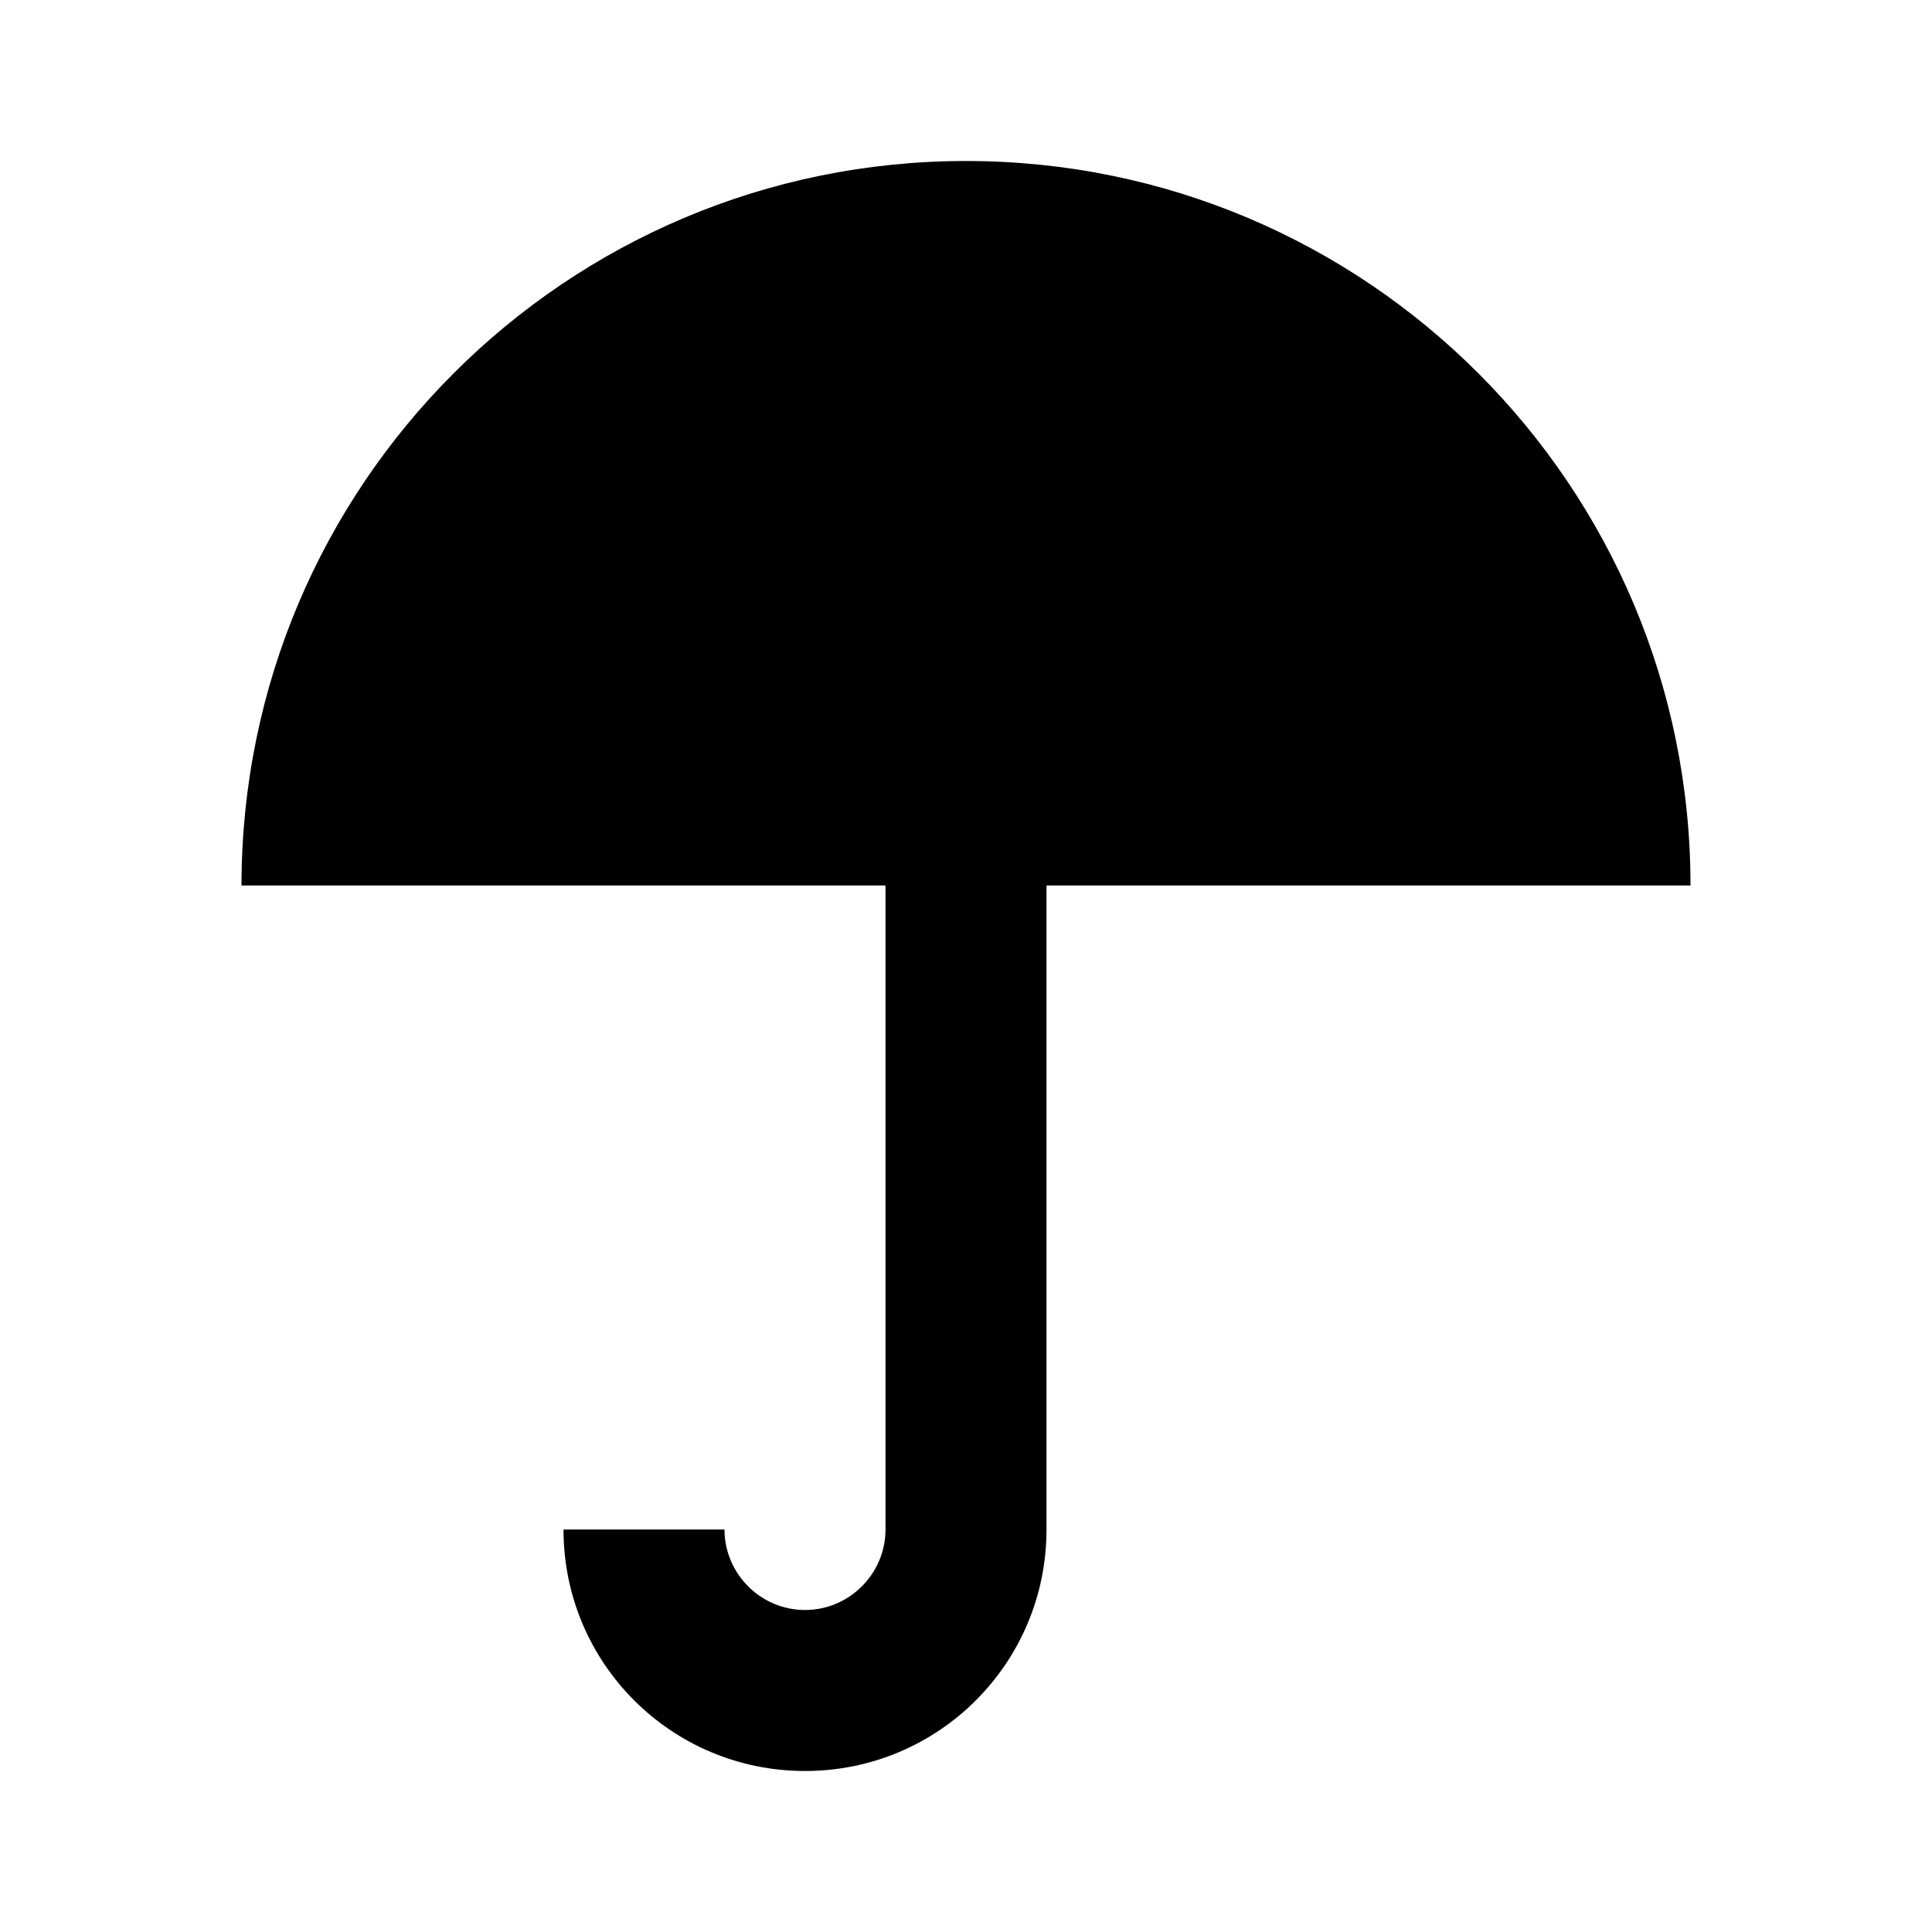
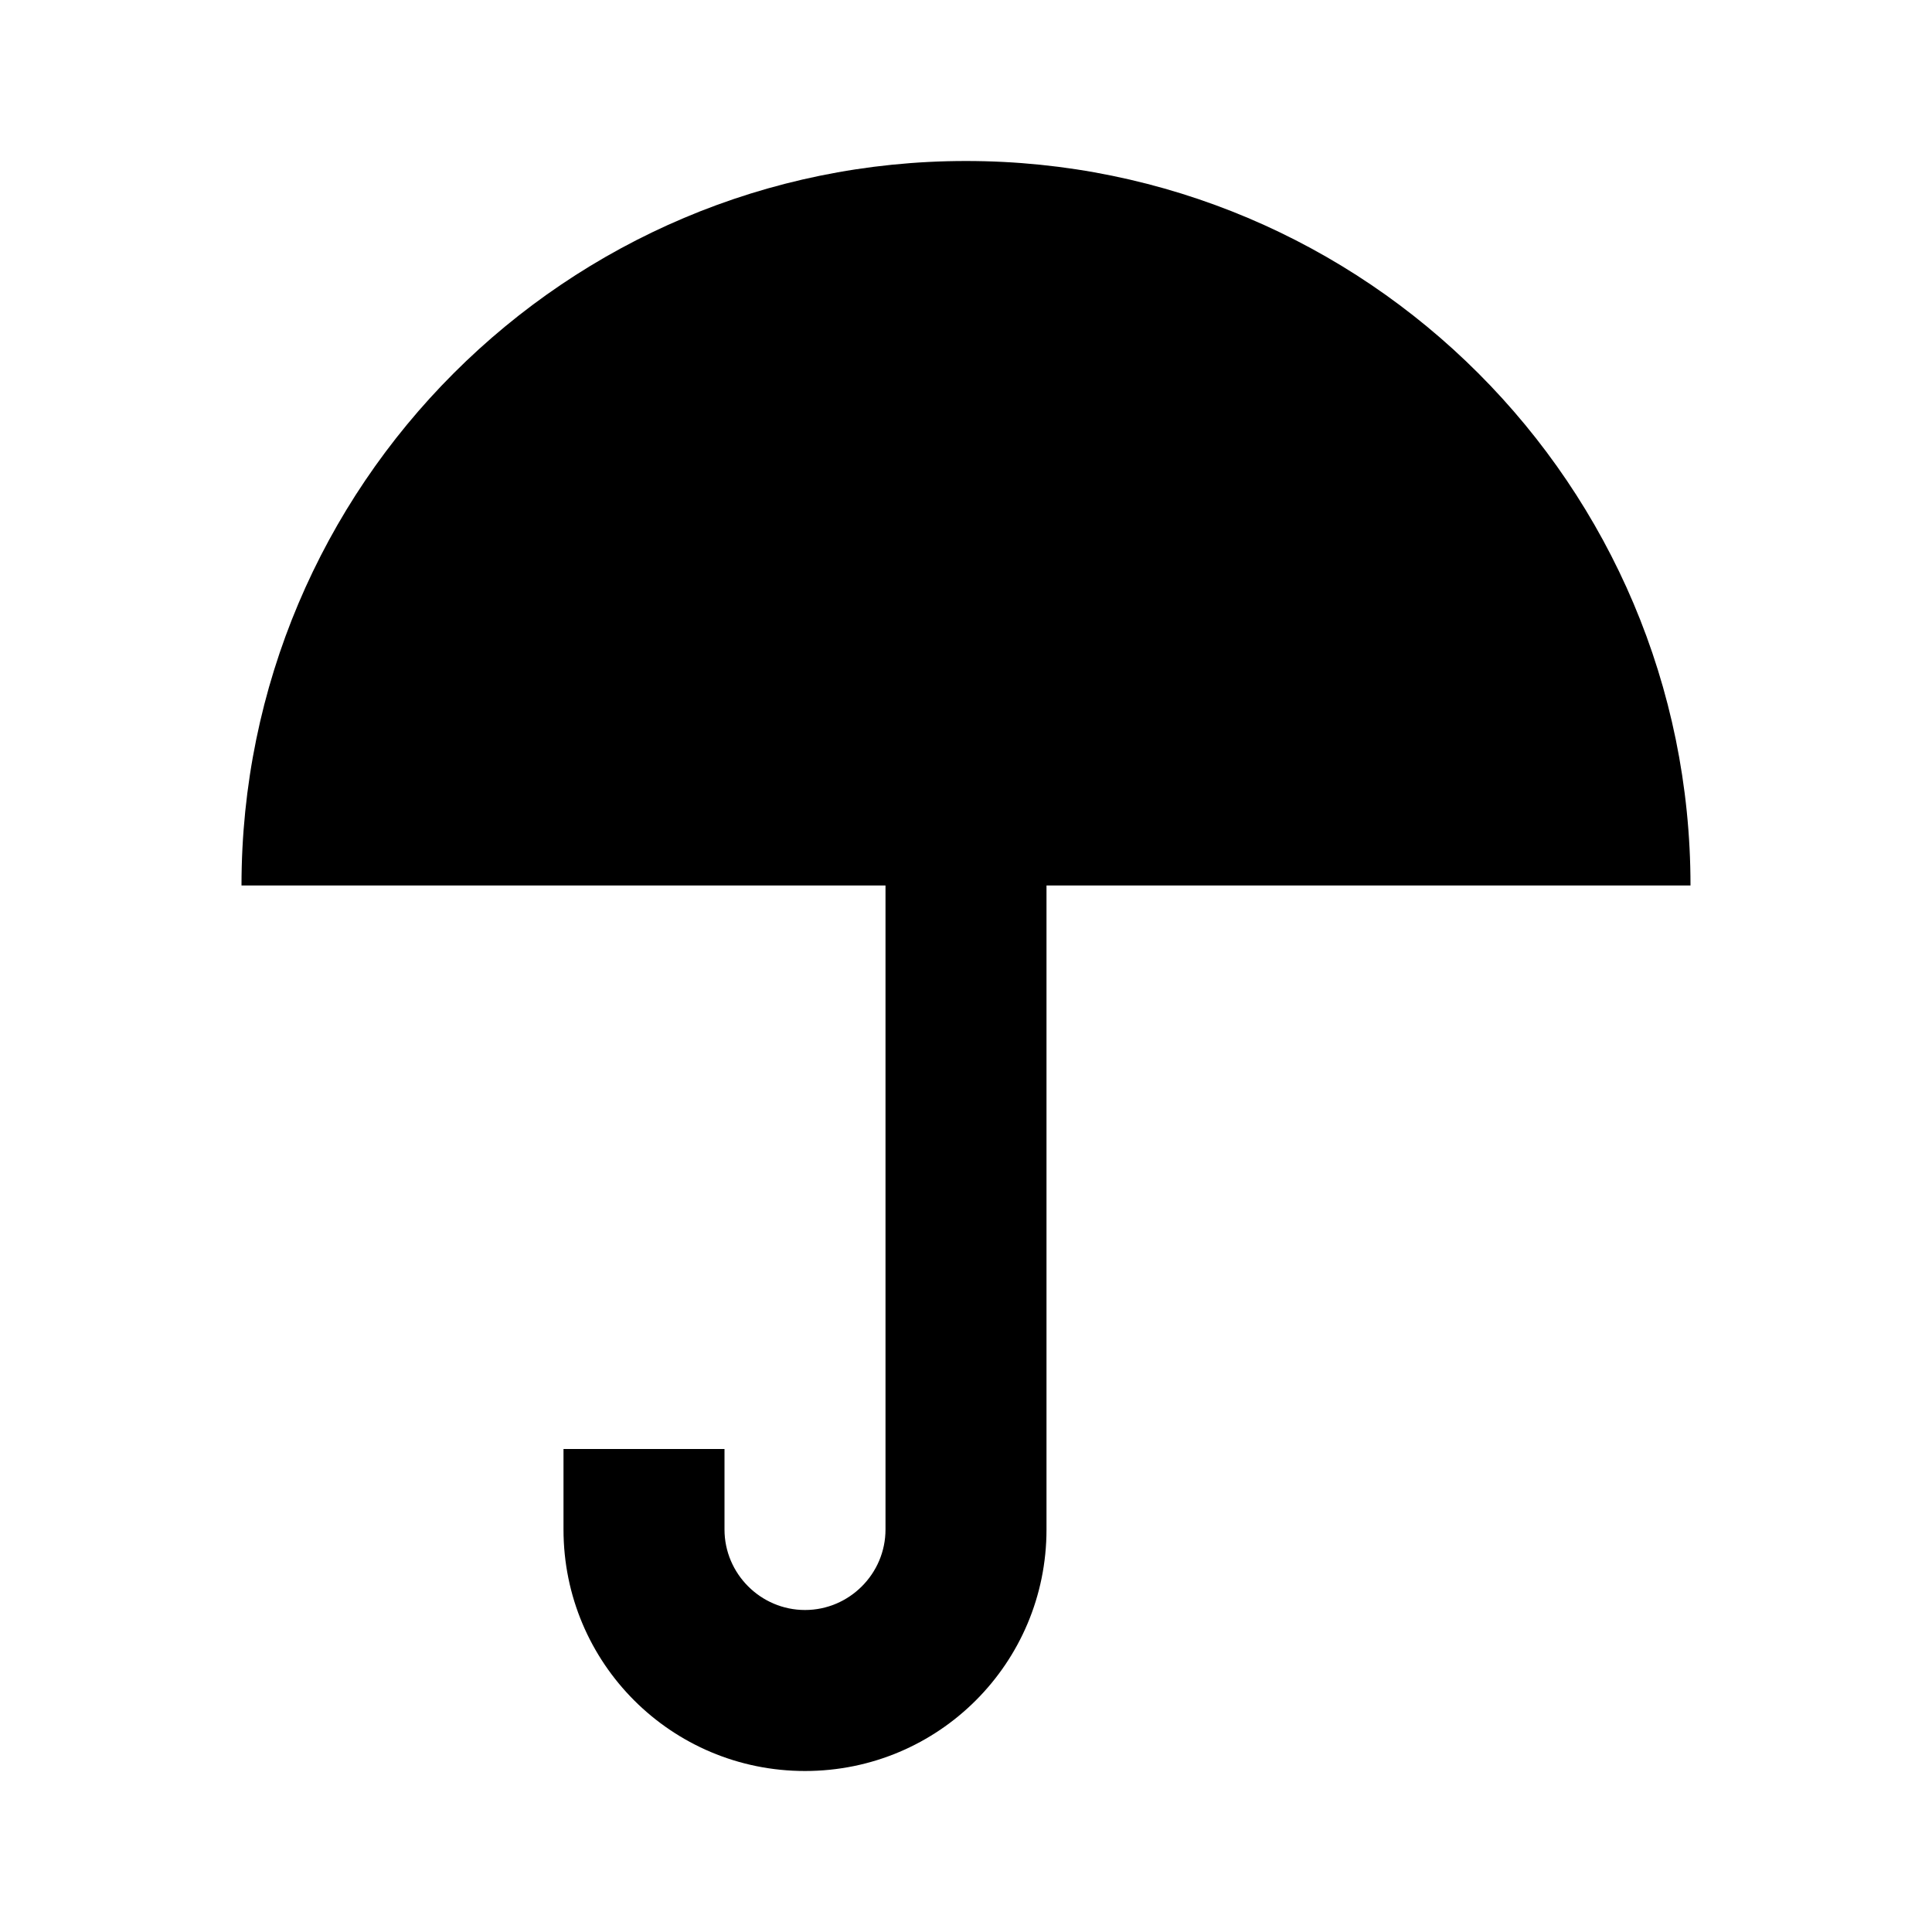
<svg xmlns="http://www.w3.org/2000/svg" version="1.1" width="24" height="24" viewBox="0 0 24 24">
-   <path d="M12,2C7.03,2 3,6.03 3,11H11V19C11,19.55 10.55,20 10,20C9.45,20 9,19.55 9,19H7C7,20.66 8.34,22 10,22C11.66,22 13,20.66 13,19V11H21C21,6.03 16.97,2 12,2Z" />
+   <path d="M12,2C16.97,2 21,6.03 21,11H13V19C13,20.66 11.66,22 10,22C8.34,22 7,20.66 7,19V18H9V19C9,19.55 9.45,20 10,20C10.55,20 11,19.55 11,19V11H3C3,6.03 7.03,2 12,2Z" />
</svg>
